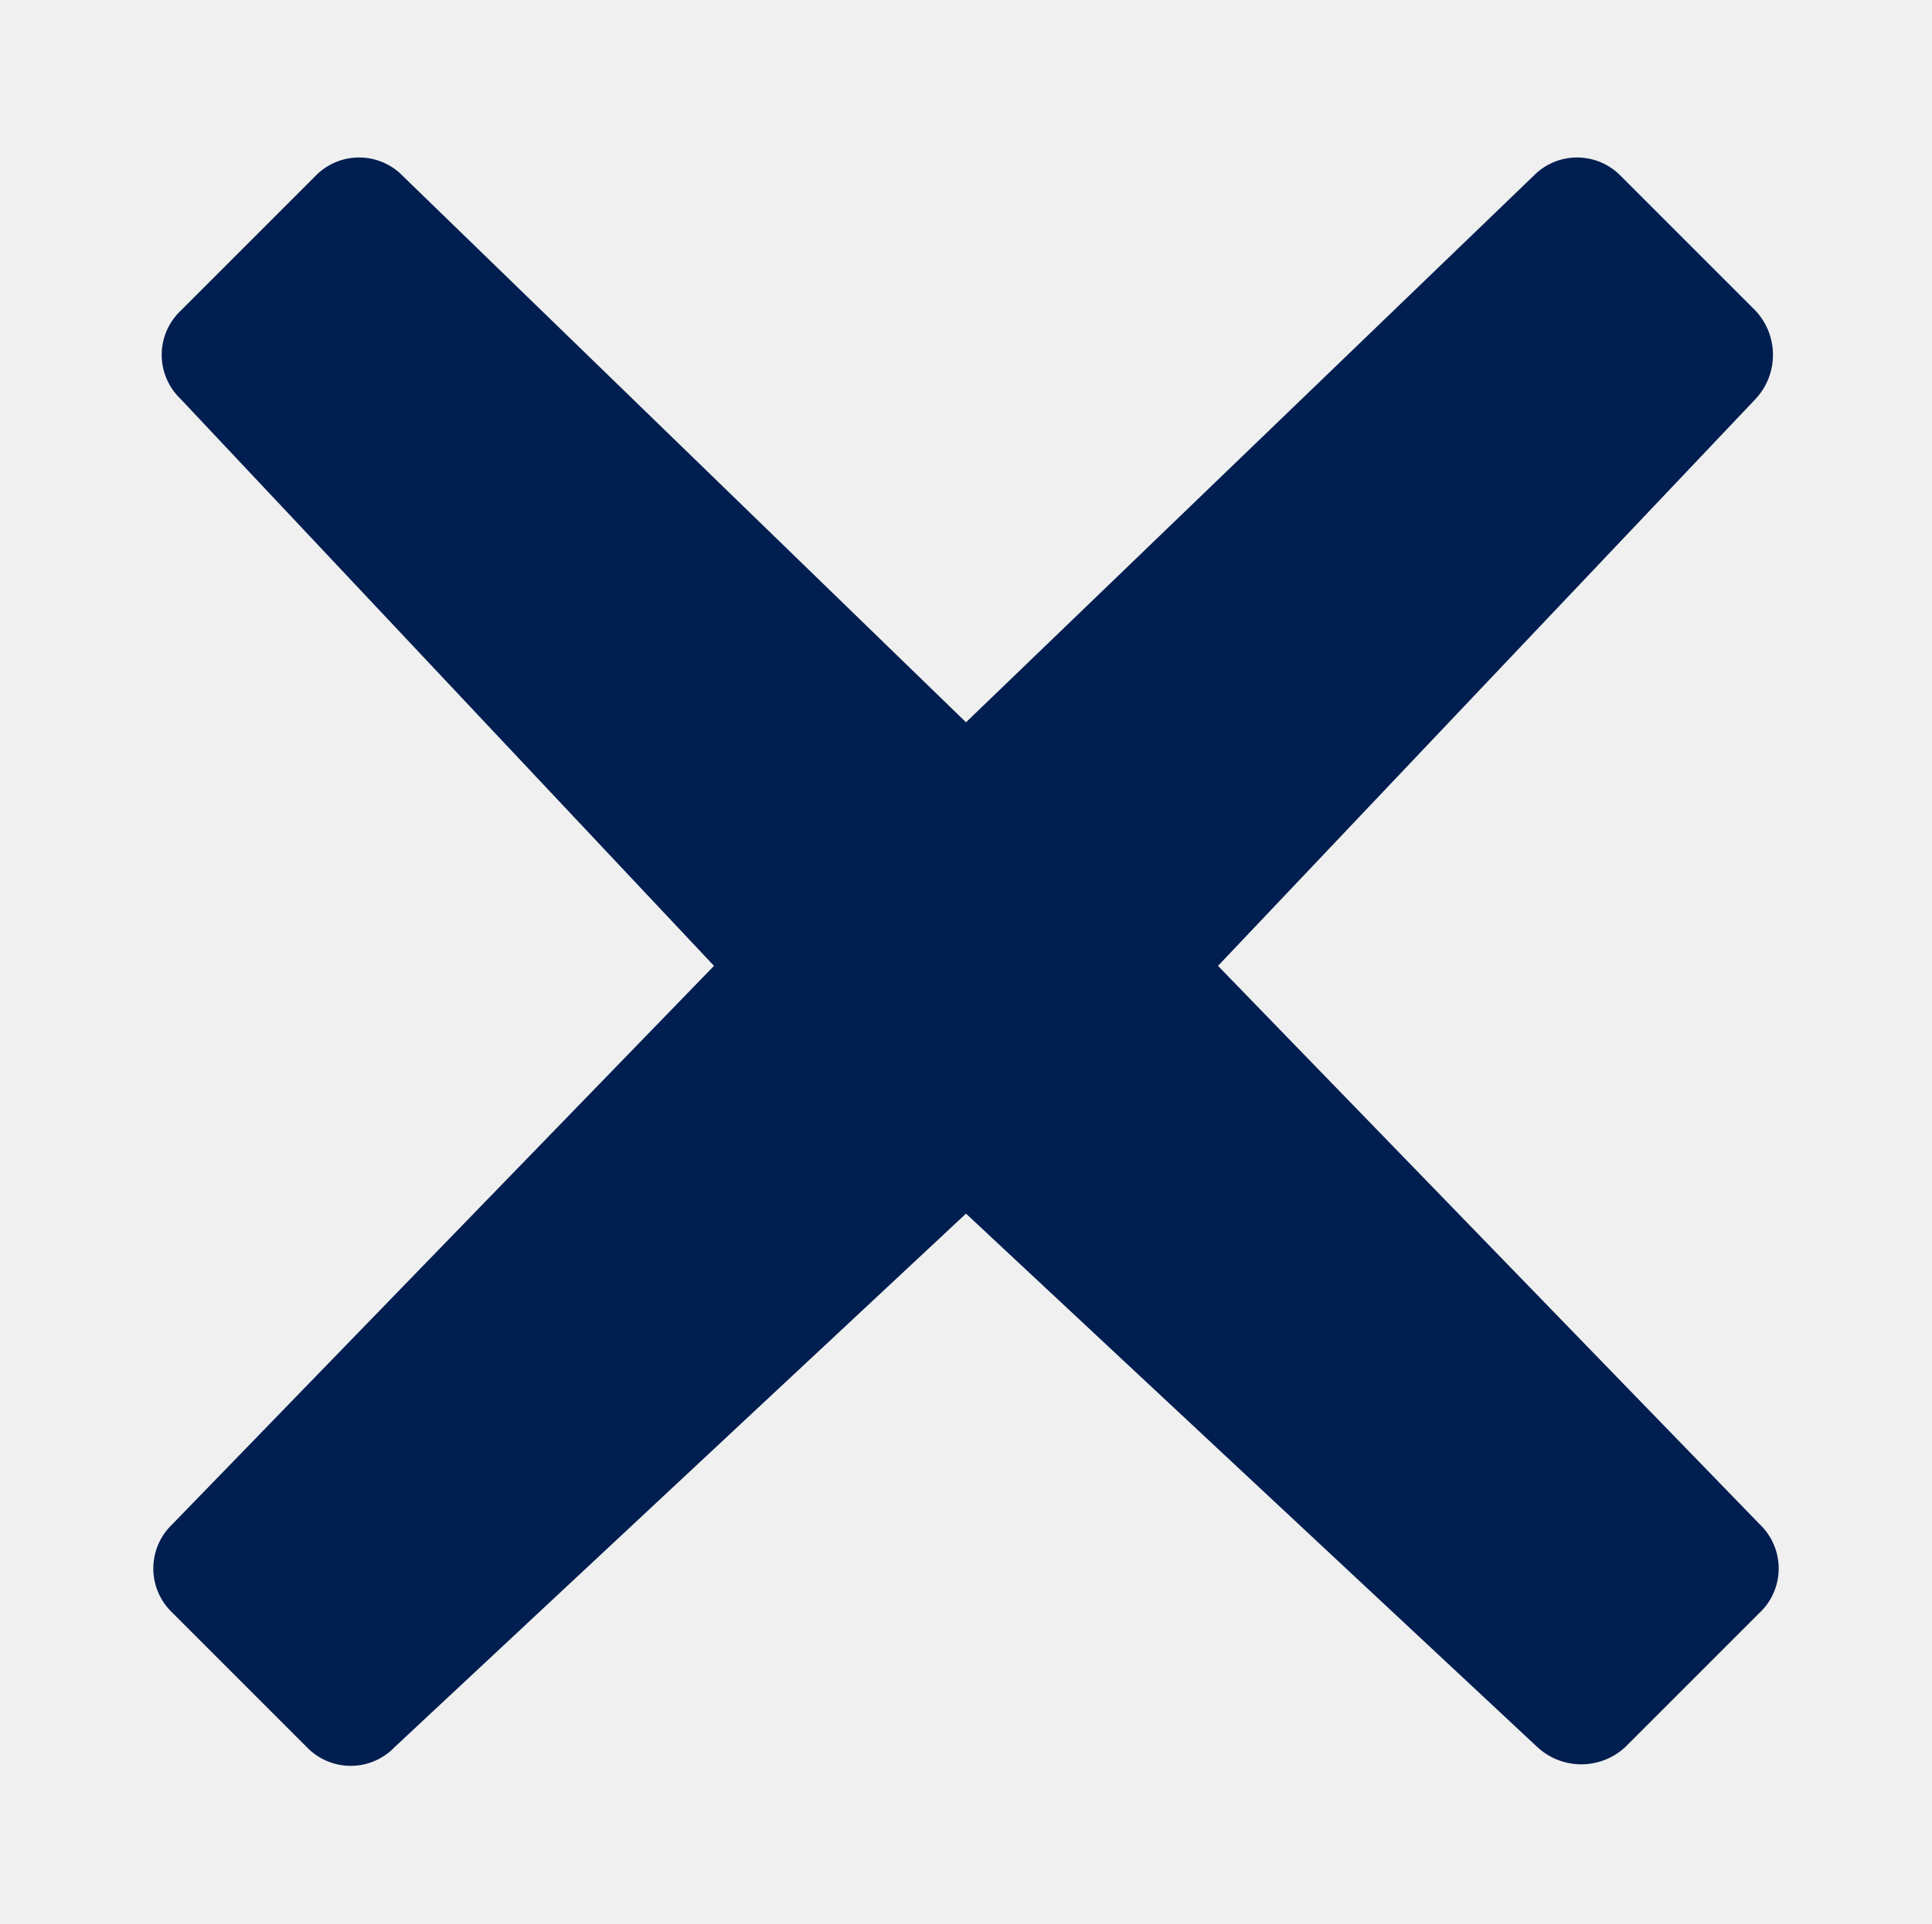
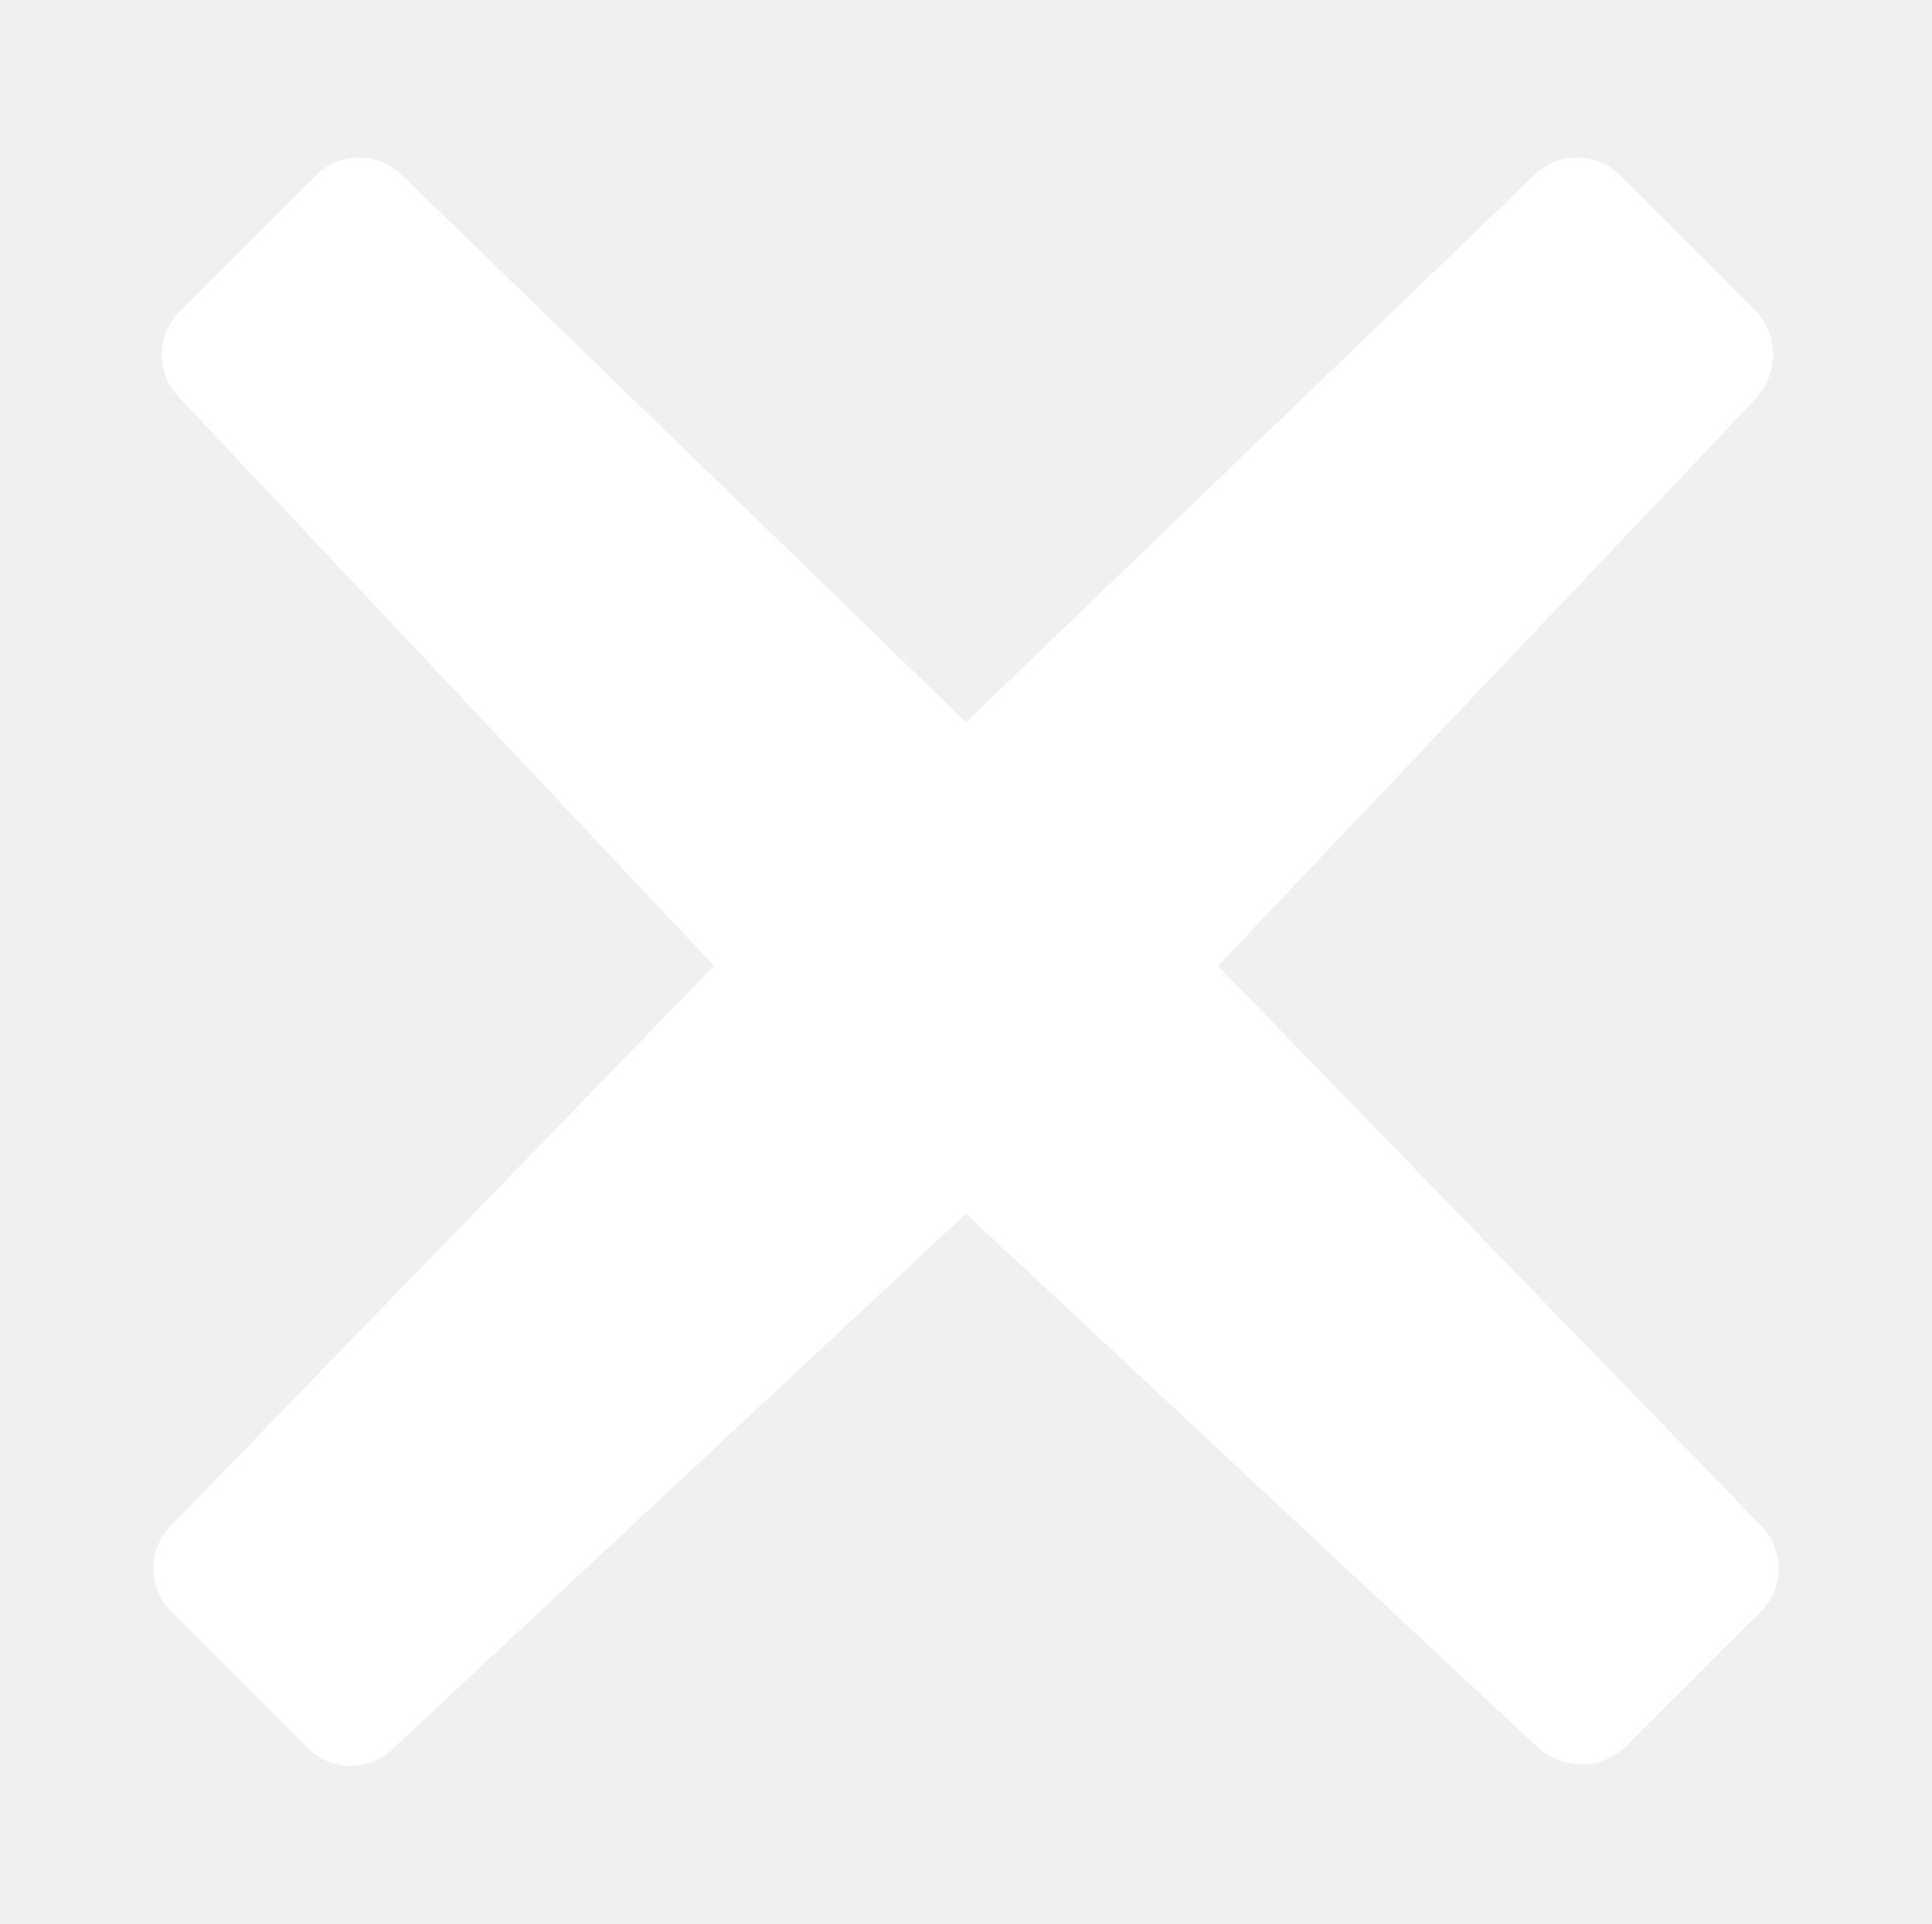
<svg xmlns="http://www.w3.org/2000/svg" id="Ebene_1" data-name="Ebene 1" viewBox="0 0 46 45.8">
  <defs>
-     <style>.cls-1{fill:#001e50;}</style>
+     <style>.cls-1{fill:#fff;}</style>
  </defs>
  <path class="cls-1" d="M41.9,36.3,29,23,41.8,9.5a1.54,1.54,0,0,0,0-2.1L38.6,4.2a1.45,1.45,0,0,0-2.1,0L23,17.2h0L9.6,4.2a1.45,1.45,0,0,0-2.1,0L4.3,7.4a1.45,1.45,0,0,0,0,2.1L17,23,4.1,36.3a1.45,1.45,0,0,0,0,2.1l3.2,3.2a1.45,1.45,0,0,0,2.1,0L23,28.9h0L36.6,41.6a1.54,1.54,0,0,0,2.1,0l3.2-3.2A1.45,1.45,0,0,0,41.9,36.3Z" />
</svg>
